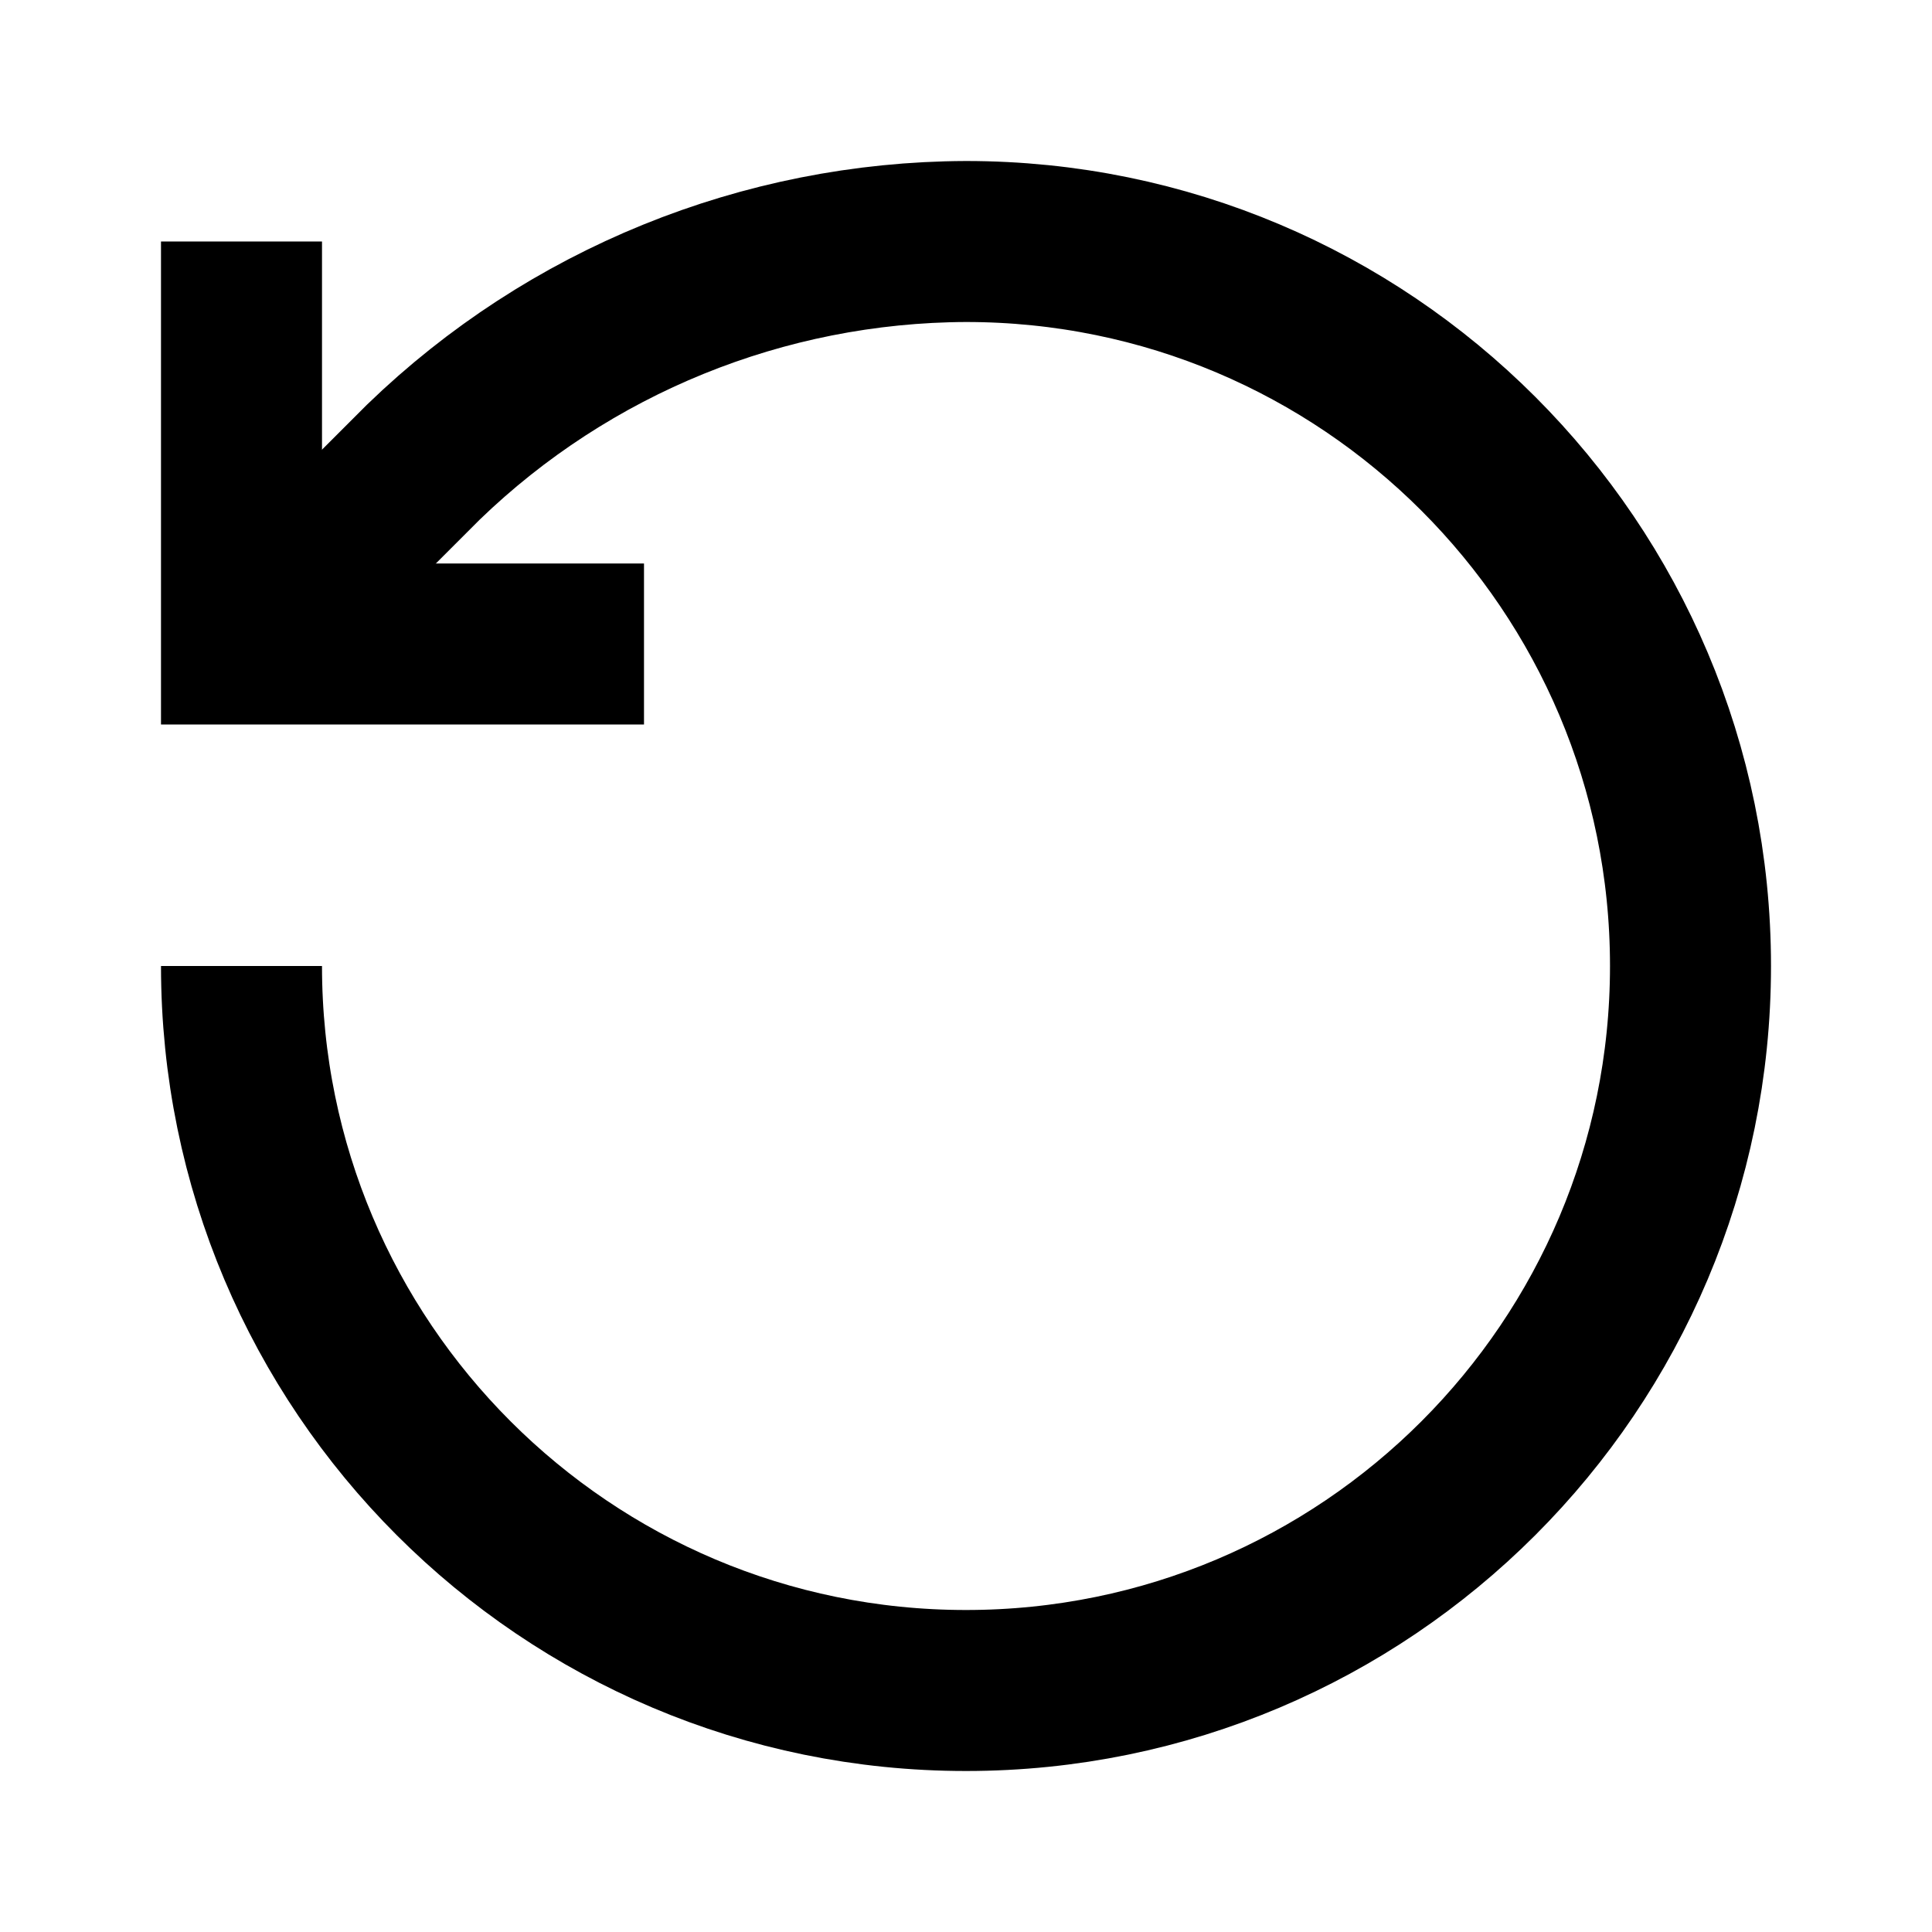
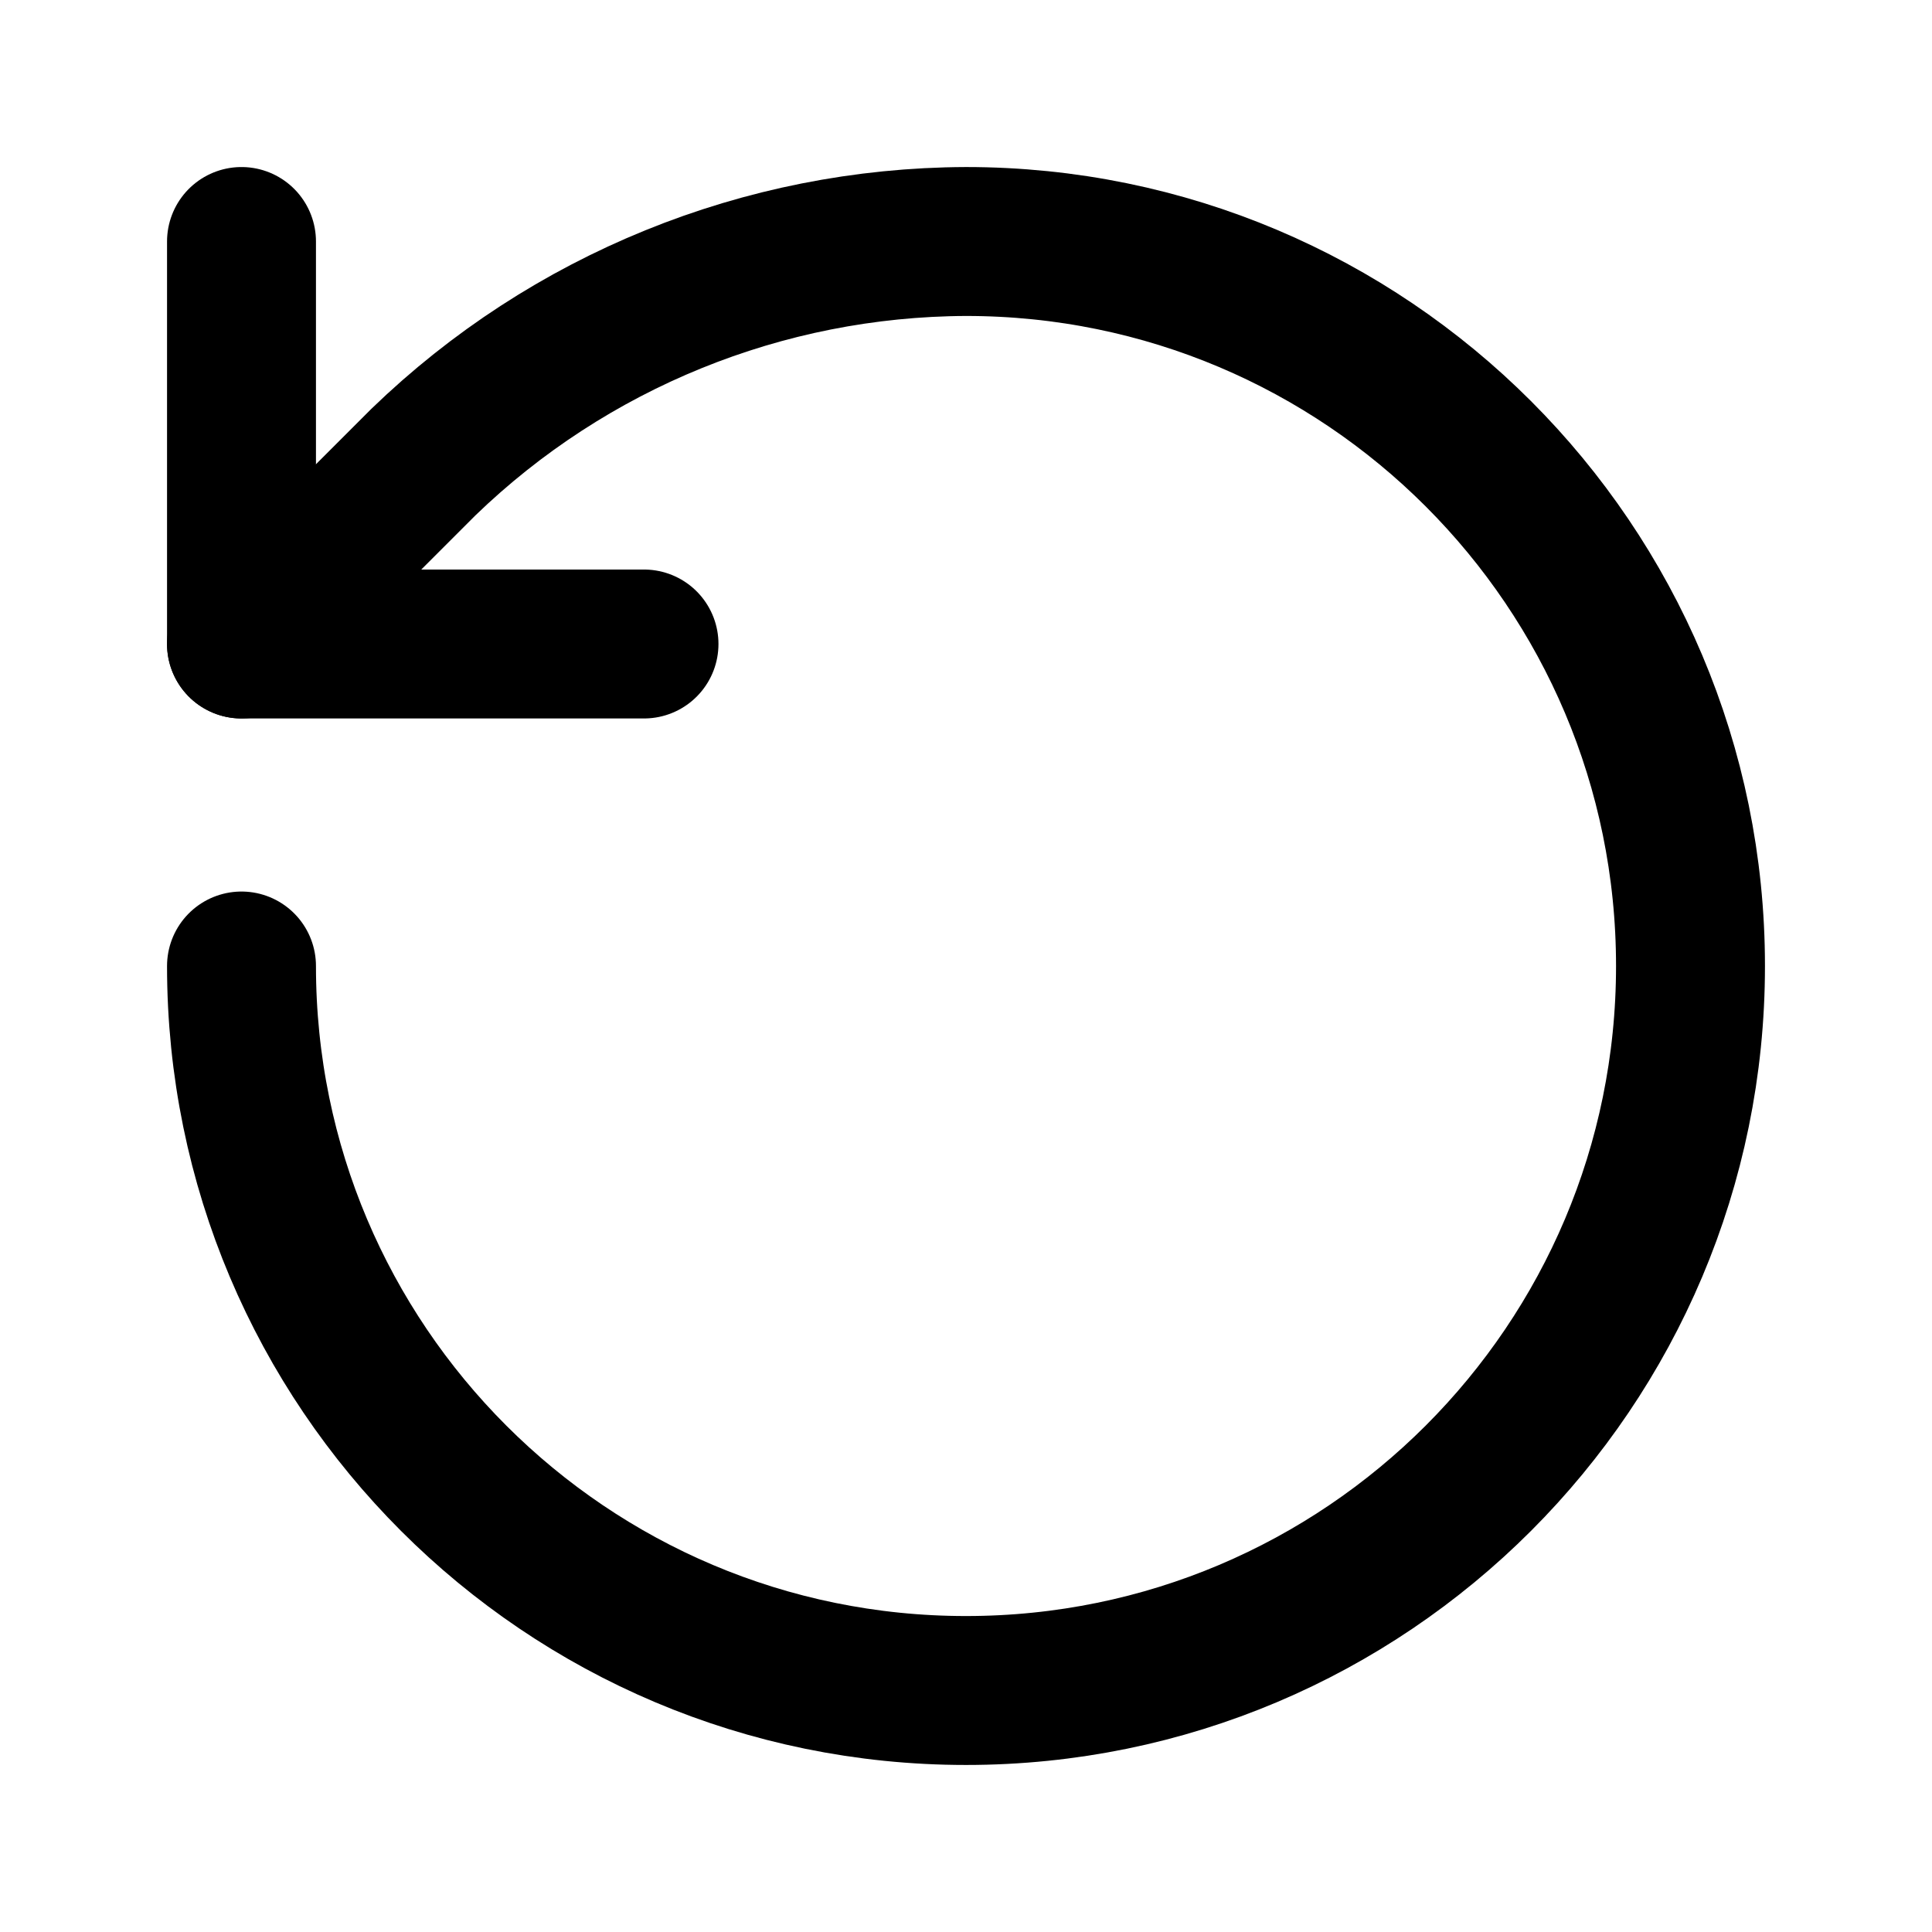
- <svg xmlns="http://www.w3.org/2000/svg" viewBox="0 0 24 24" fill="none" stroke="currentColor" stroke-width="2">
+ <svg xmlns="http://www.w3.org/2000/svg" viewBox="0 0 24 24" fill="none" stroke="currentColor" stroke-width="1.85" stroke-linecap="round" stroke-linejoin="round">
  <path d="M3 12a9 9 0 1 0 9-9 9.75 9.75 0 0 0-6.74 2.74L3 8" />
  <path d="M3 3v5h5" />
</svg>
